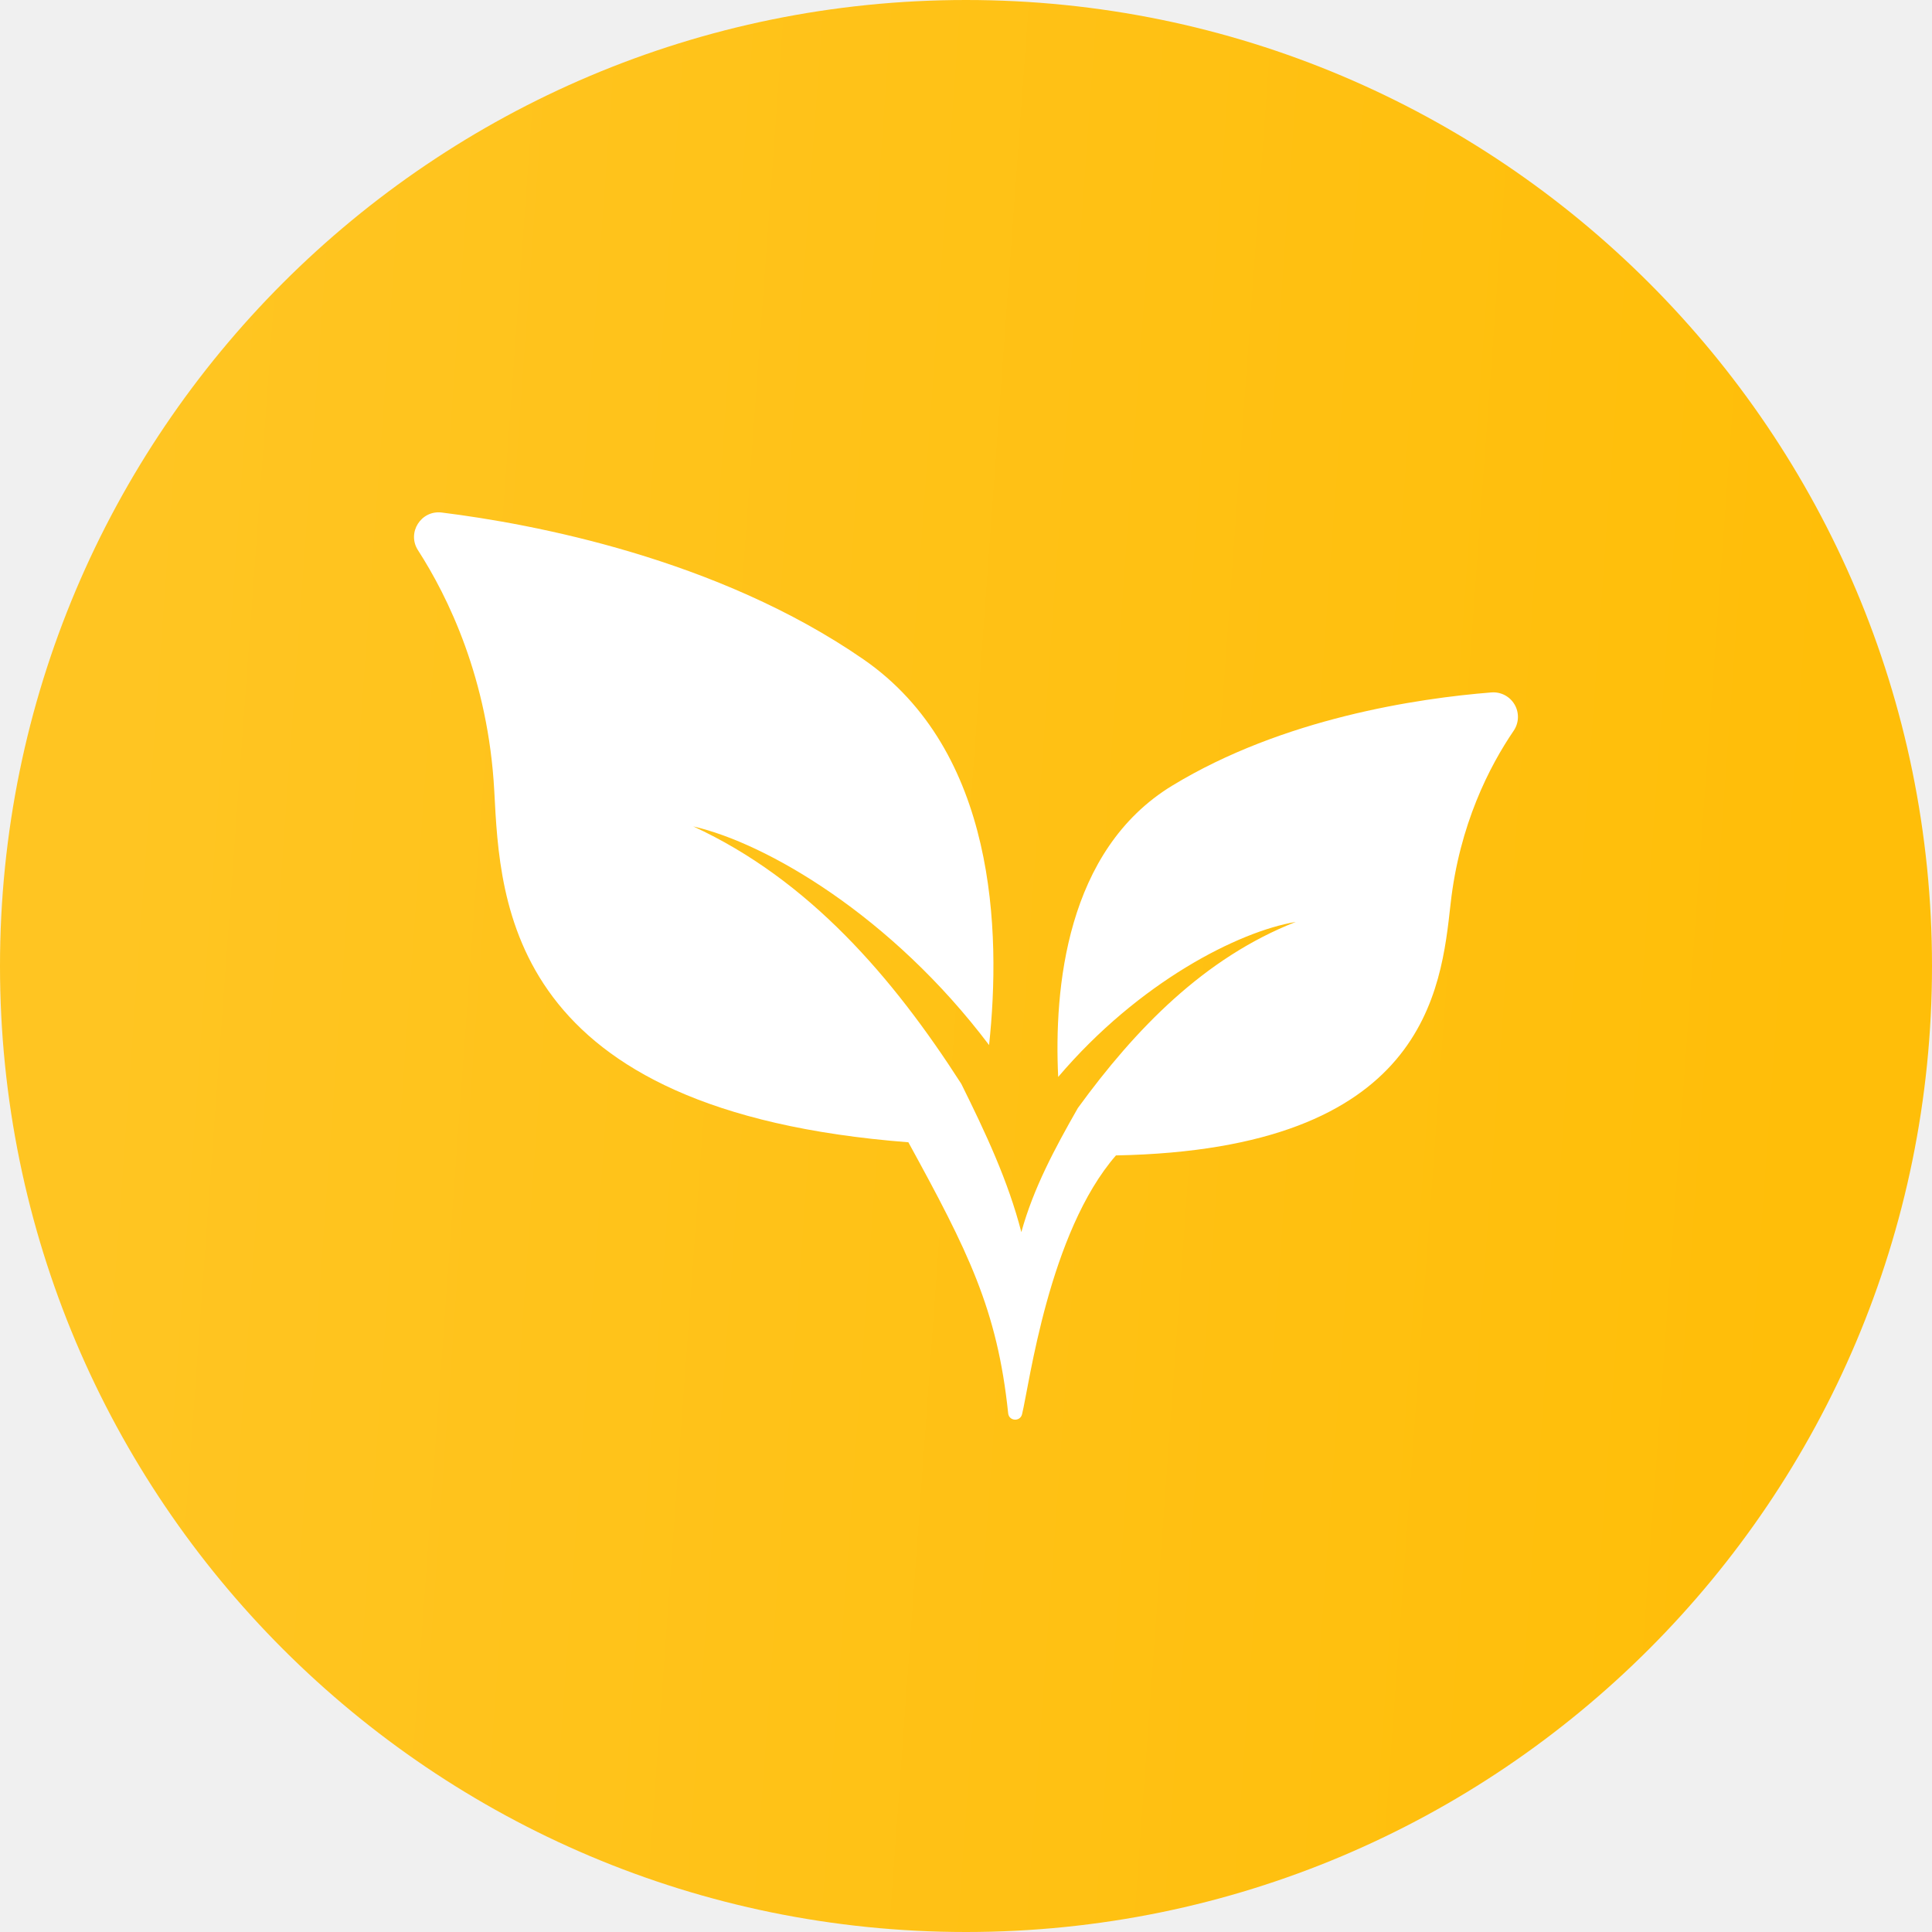
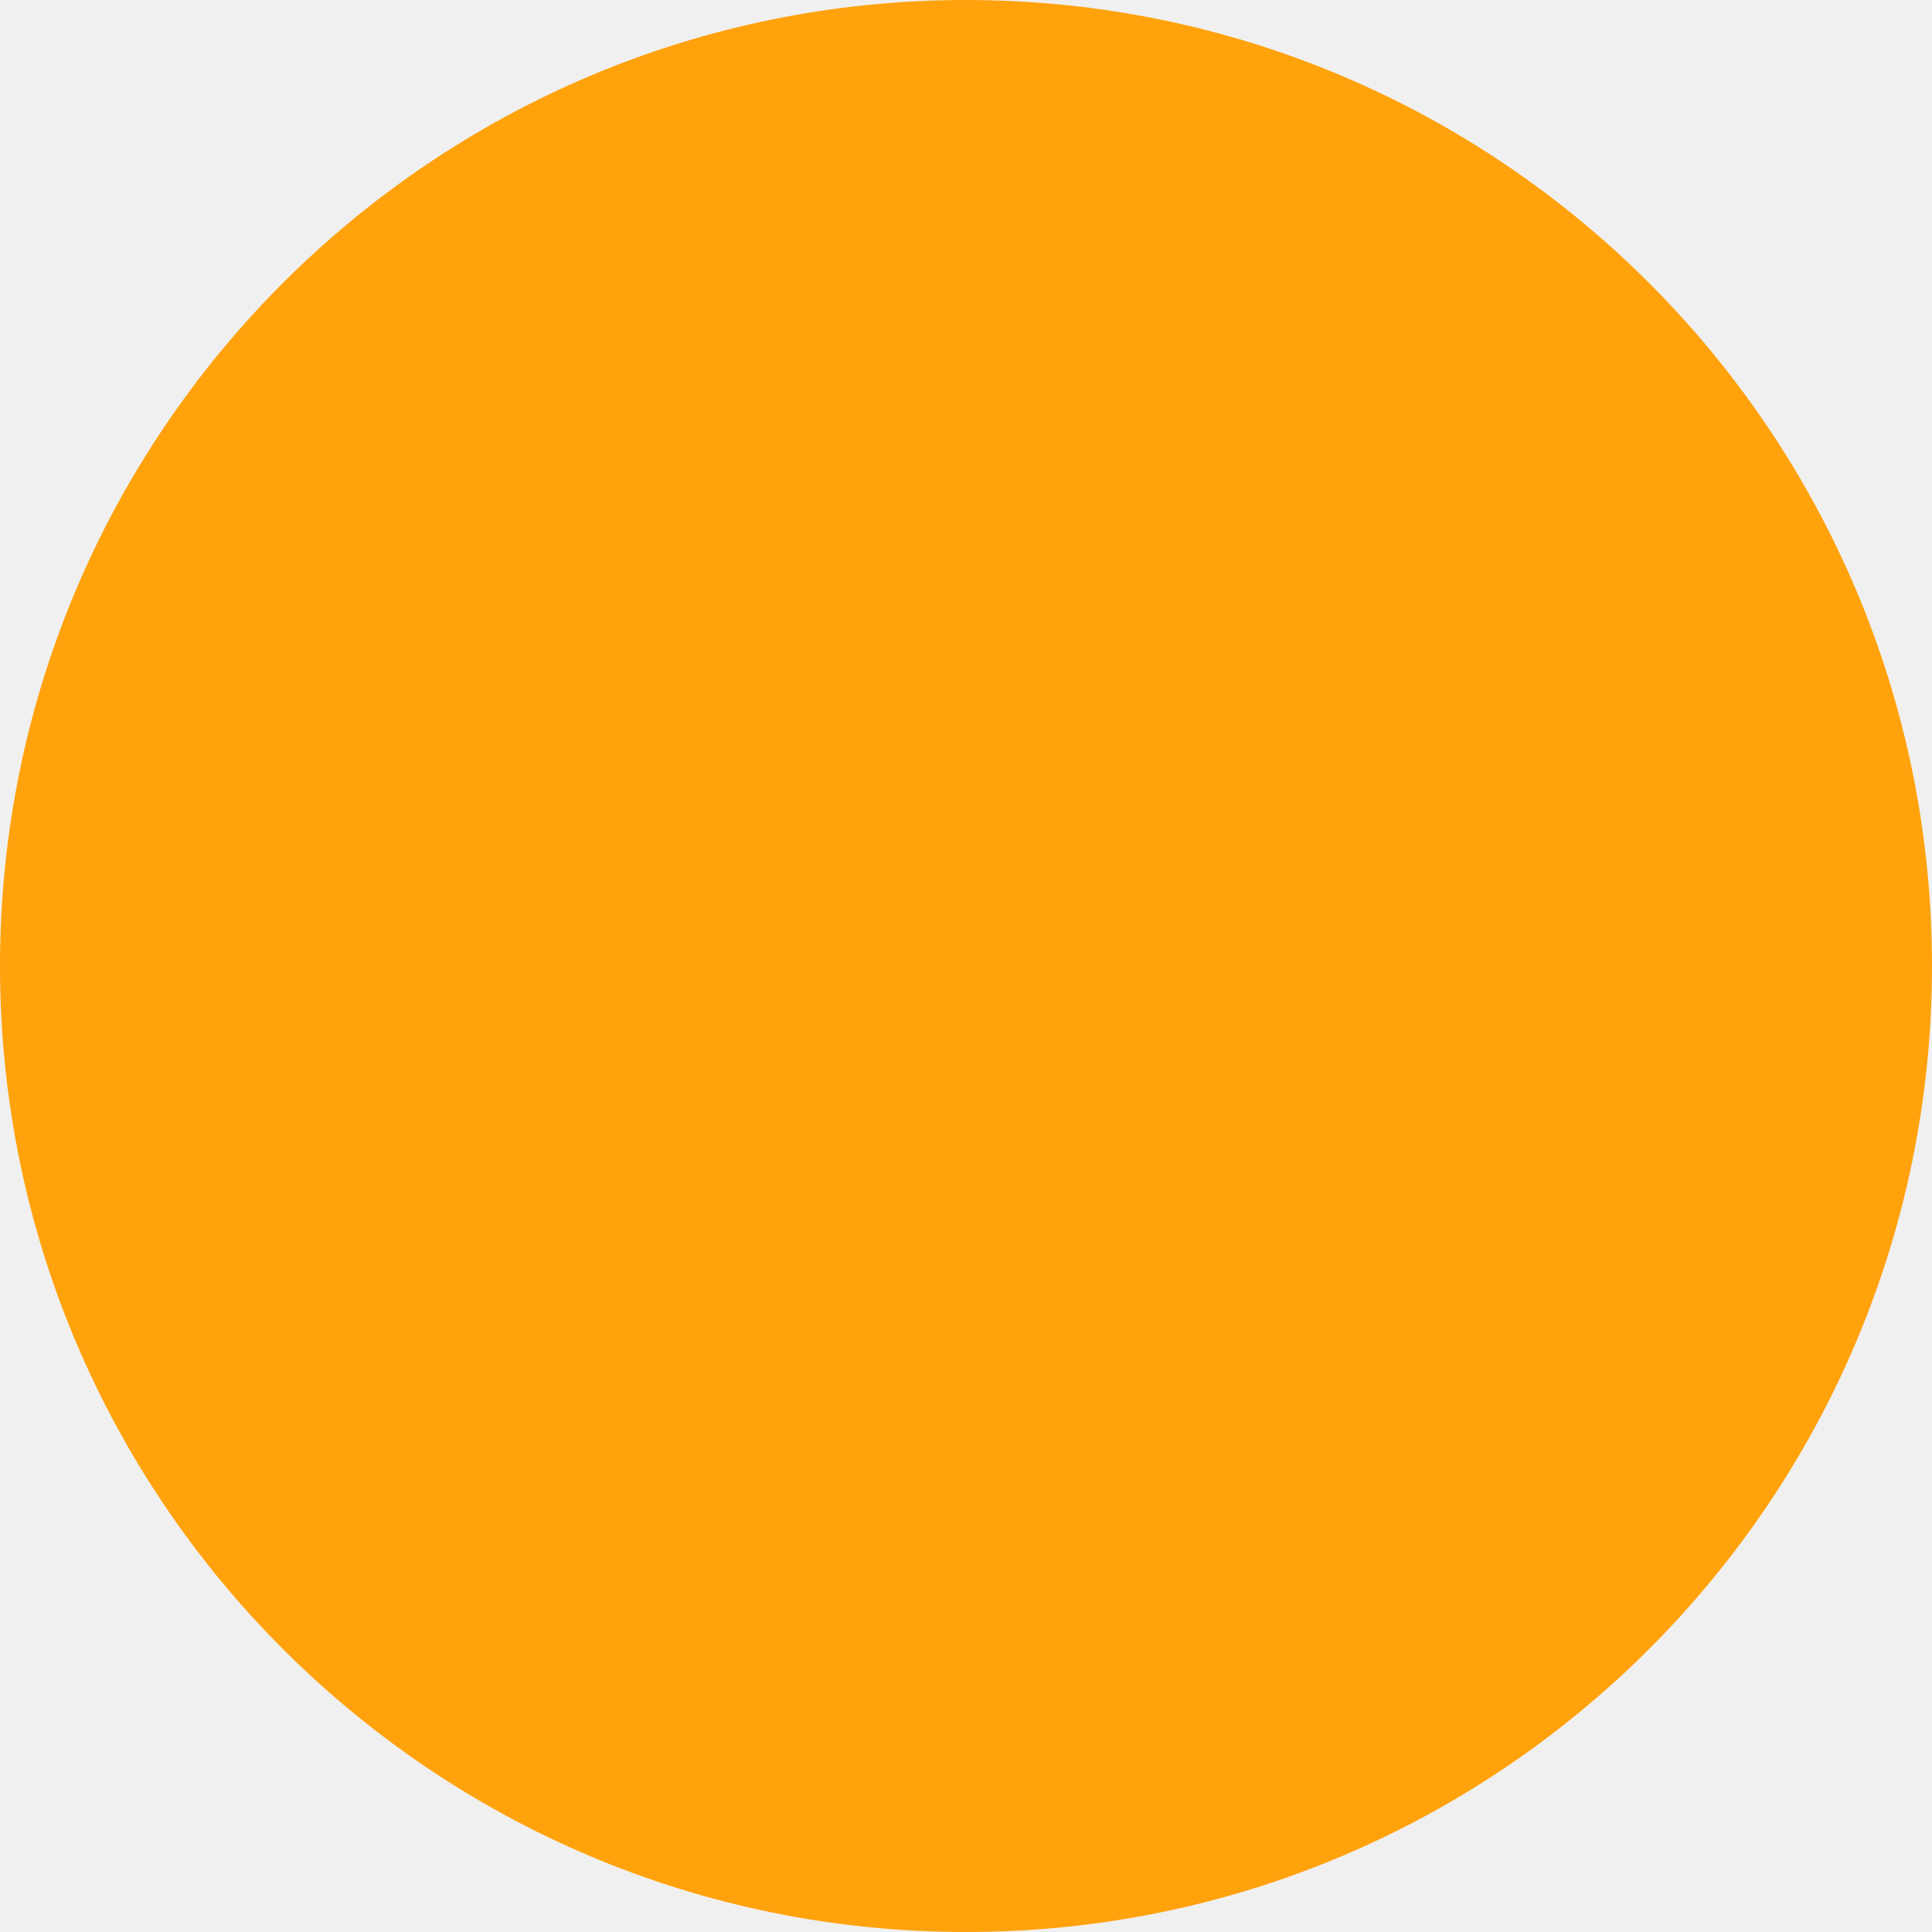
<svg xmlns="http://www.w3.org/2000/svg" width="70" height="70" fill="none">
  <circle cx="35" cy="35" r="35" fill="url(#paint0_linear)" />
-   <g clip-path="url(#clip0)">
-     <path d="M42.474 28.464c-3.855 2.345-4.287 7.372-4.134 10.556 2.932-3.447 6.545-5.273 8.608-5.617-3.317 1.3-5.817 3.886-7.895 6.743-.839 1.47-1.61 2.908-2.048 4.496-.479-1.86-1.296-3.597-2.176-5.373-2.475-3.856-5.516-7.393-9.71-9.326 2.643.601 7.183 3.238 10.717 7.921.44-4.11.259-10.65-4.553-13.976-5.294-3.658-11.977-4.907-15.278-5.318-.75-.093-1.27.73-.861 1.365 1.08 1.675 2.548 4.658 2.765 8.732.215 4.072.465 11.595 15.003 12.72 2.16 3.945 3.223 6.05 3.616 9.82.03.287.434.313.503.034.267-1.092.971-6.584 3.402-9.378 11.245-.213 11.775-5.994 12.125-9.12.32-2.866 1.408-4.98 2.286-6.268a.89.89 0 00-.808-1.387c-2.681.214-7.551.937-11.562 3.376z" fill="#fff" />
-   </g>
  <defs>
    <linearGradient id="paint0_linear" x1="6.286" y1="0" x2="67.952" y2="4.468" gradientUnits="userSpaceOnUse">
-       <stop stop-color="#FFC522" />
-       <stop offset="1" stop-color="#FFBE09" />
+       <stop stop-color="#FFA20C" />
+       <stop offset="1" stop-color="#FFA20C" />
    </linearGradient>
    <clipPath id="clip0">
      <path fill="#fff" transform="translate(15 15)" d="M0 0h40v40H0z" />
    </clipPath>
  </defs>
</svg>
